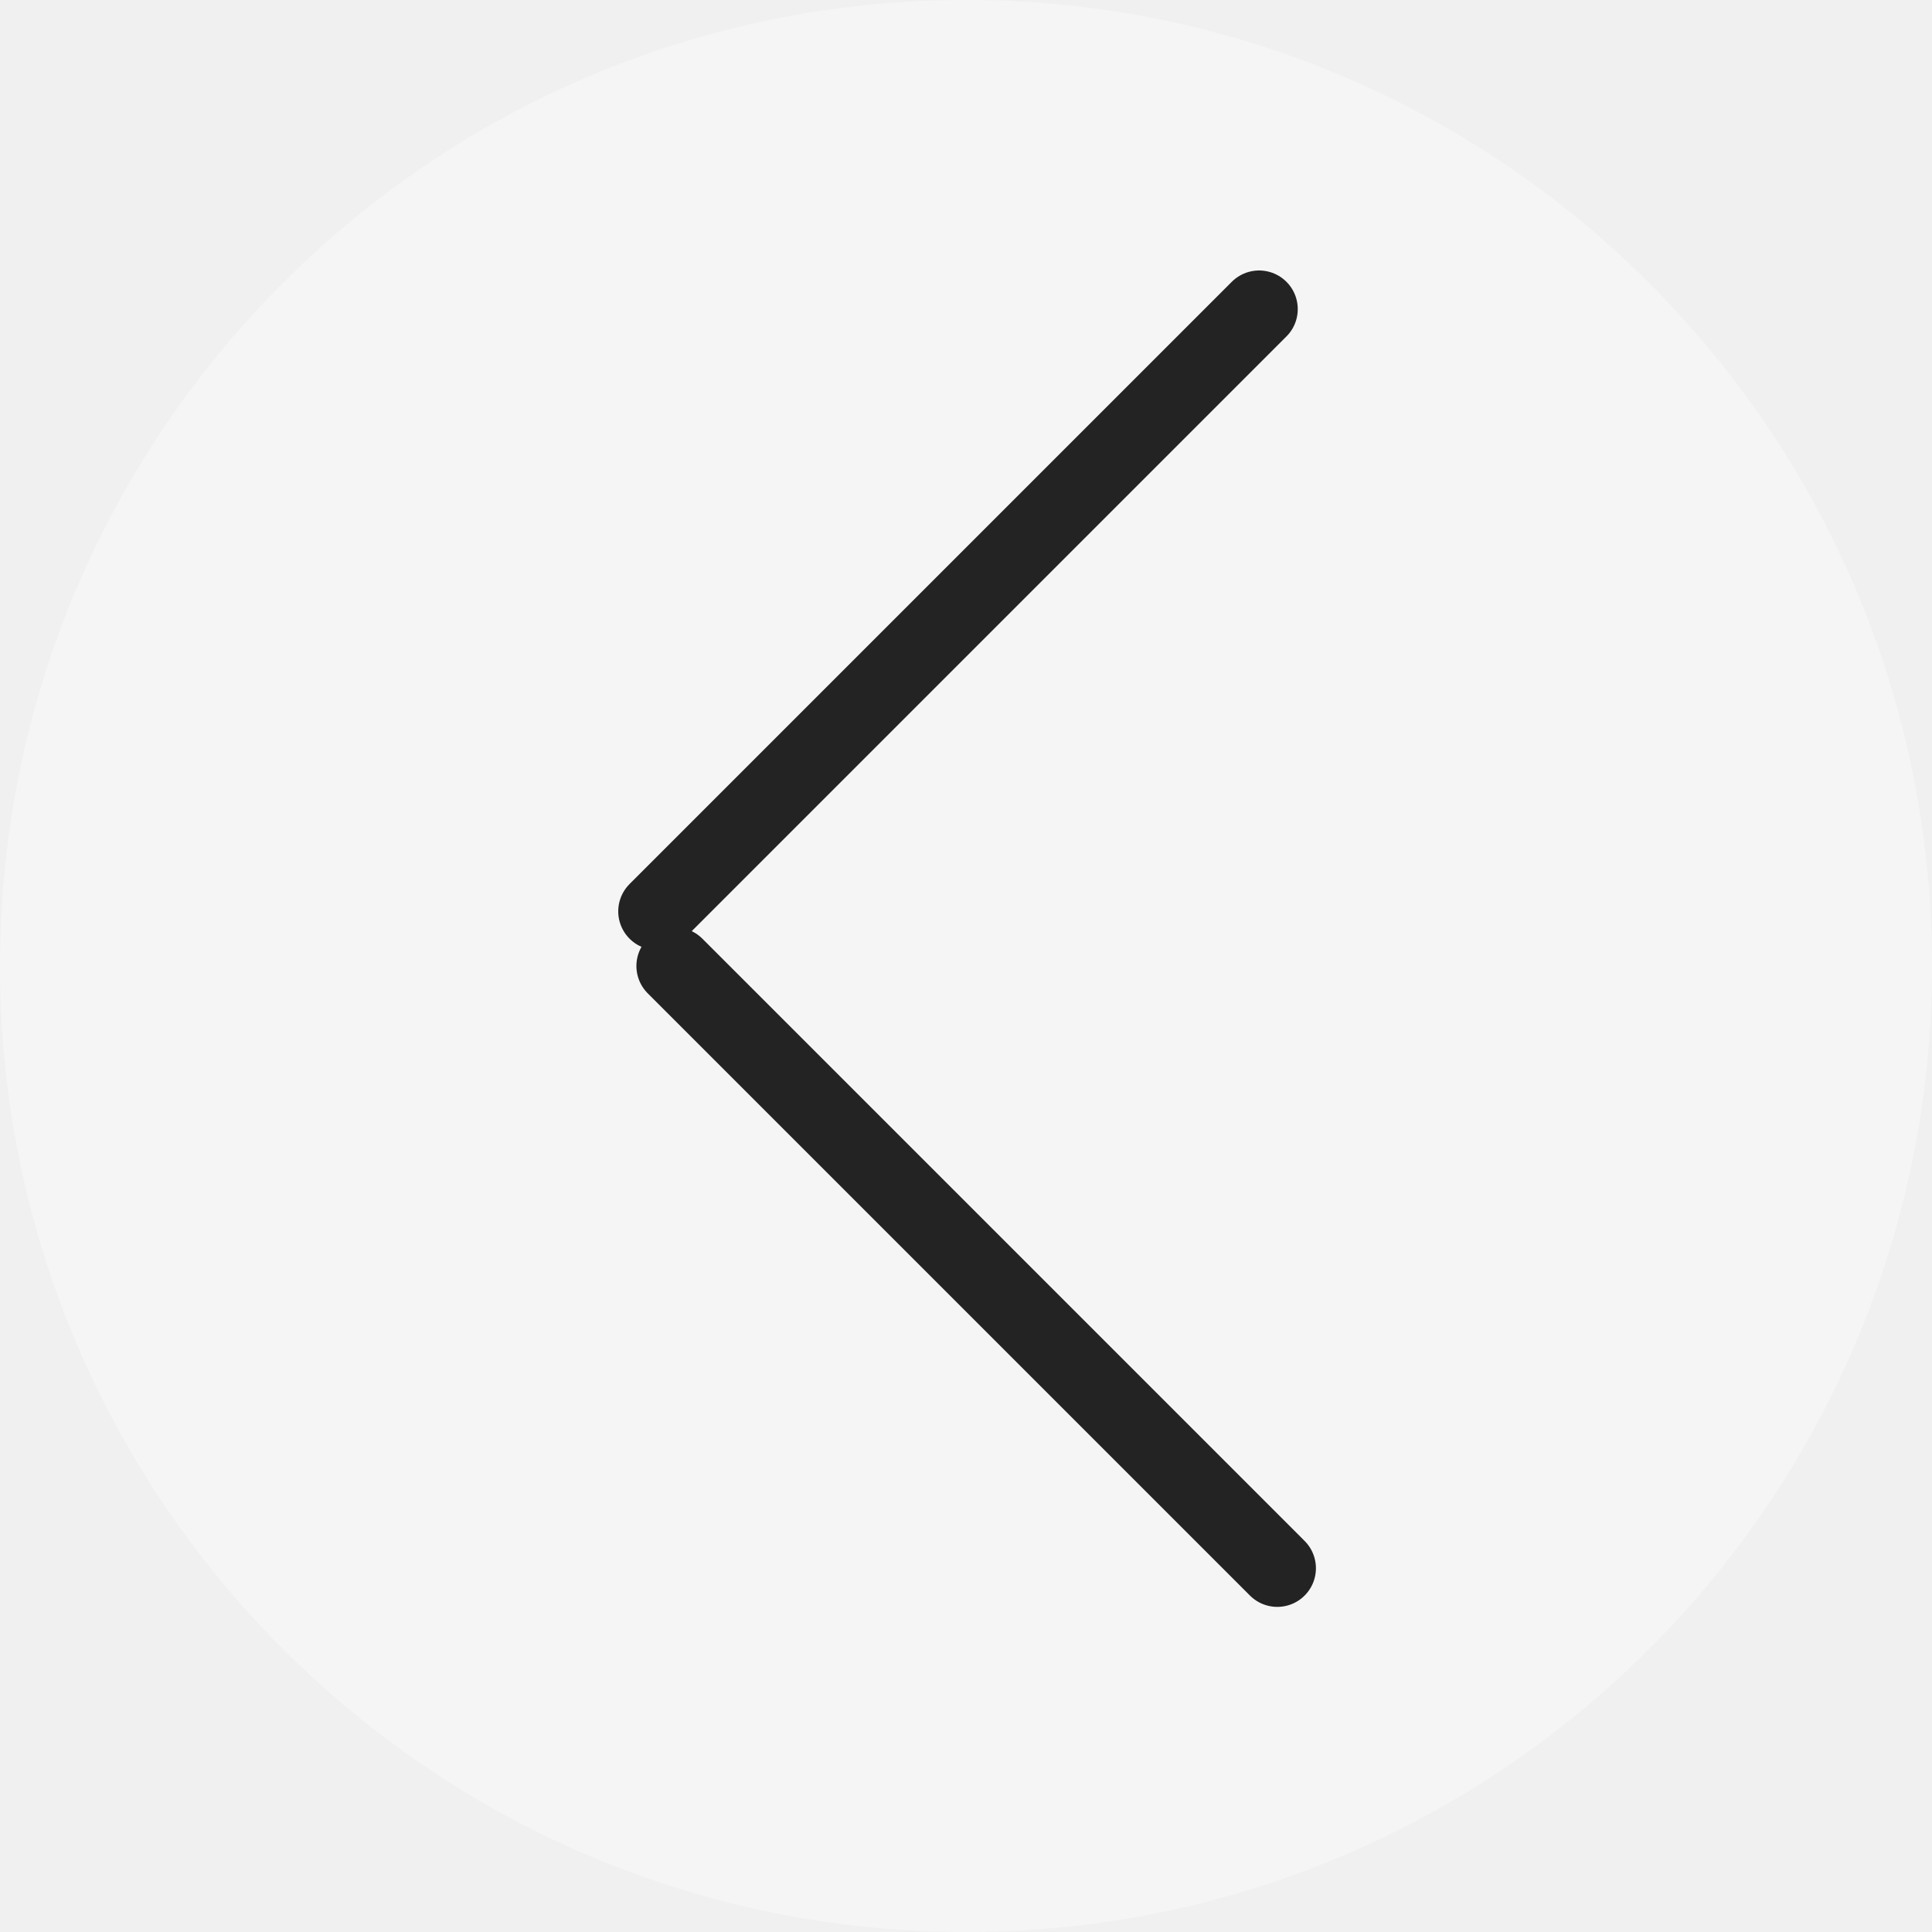
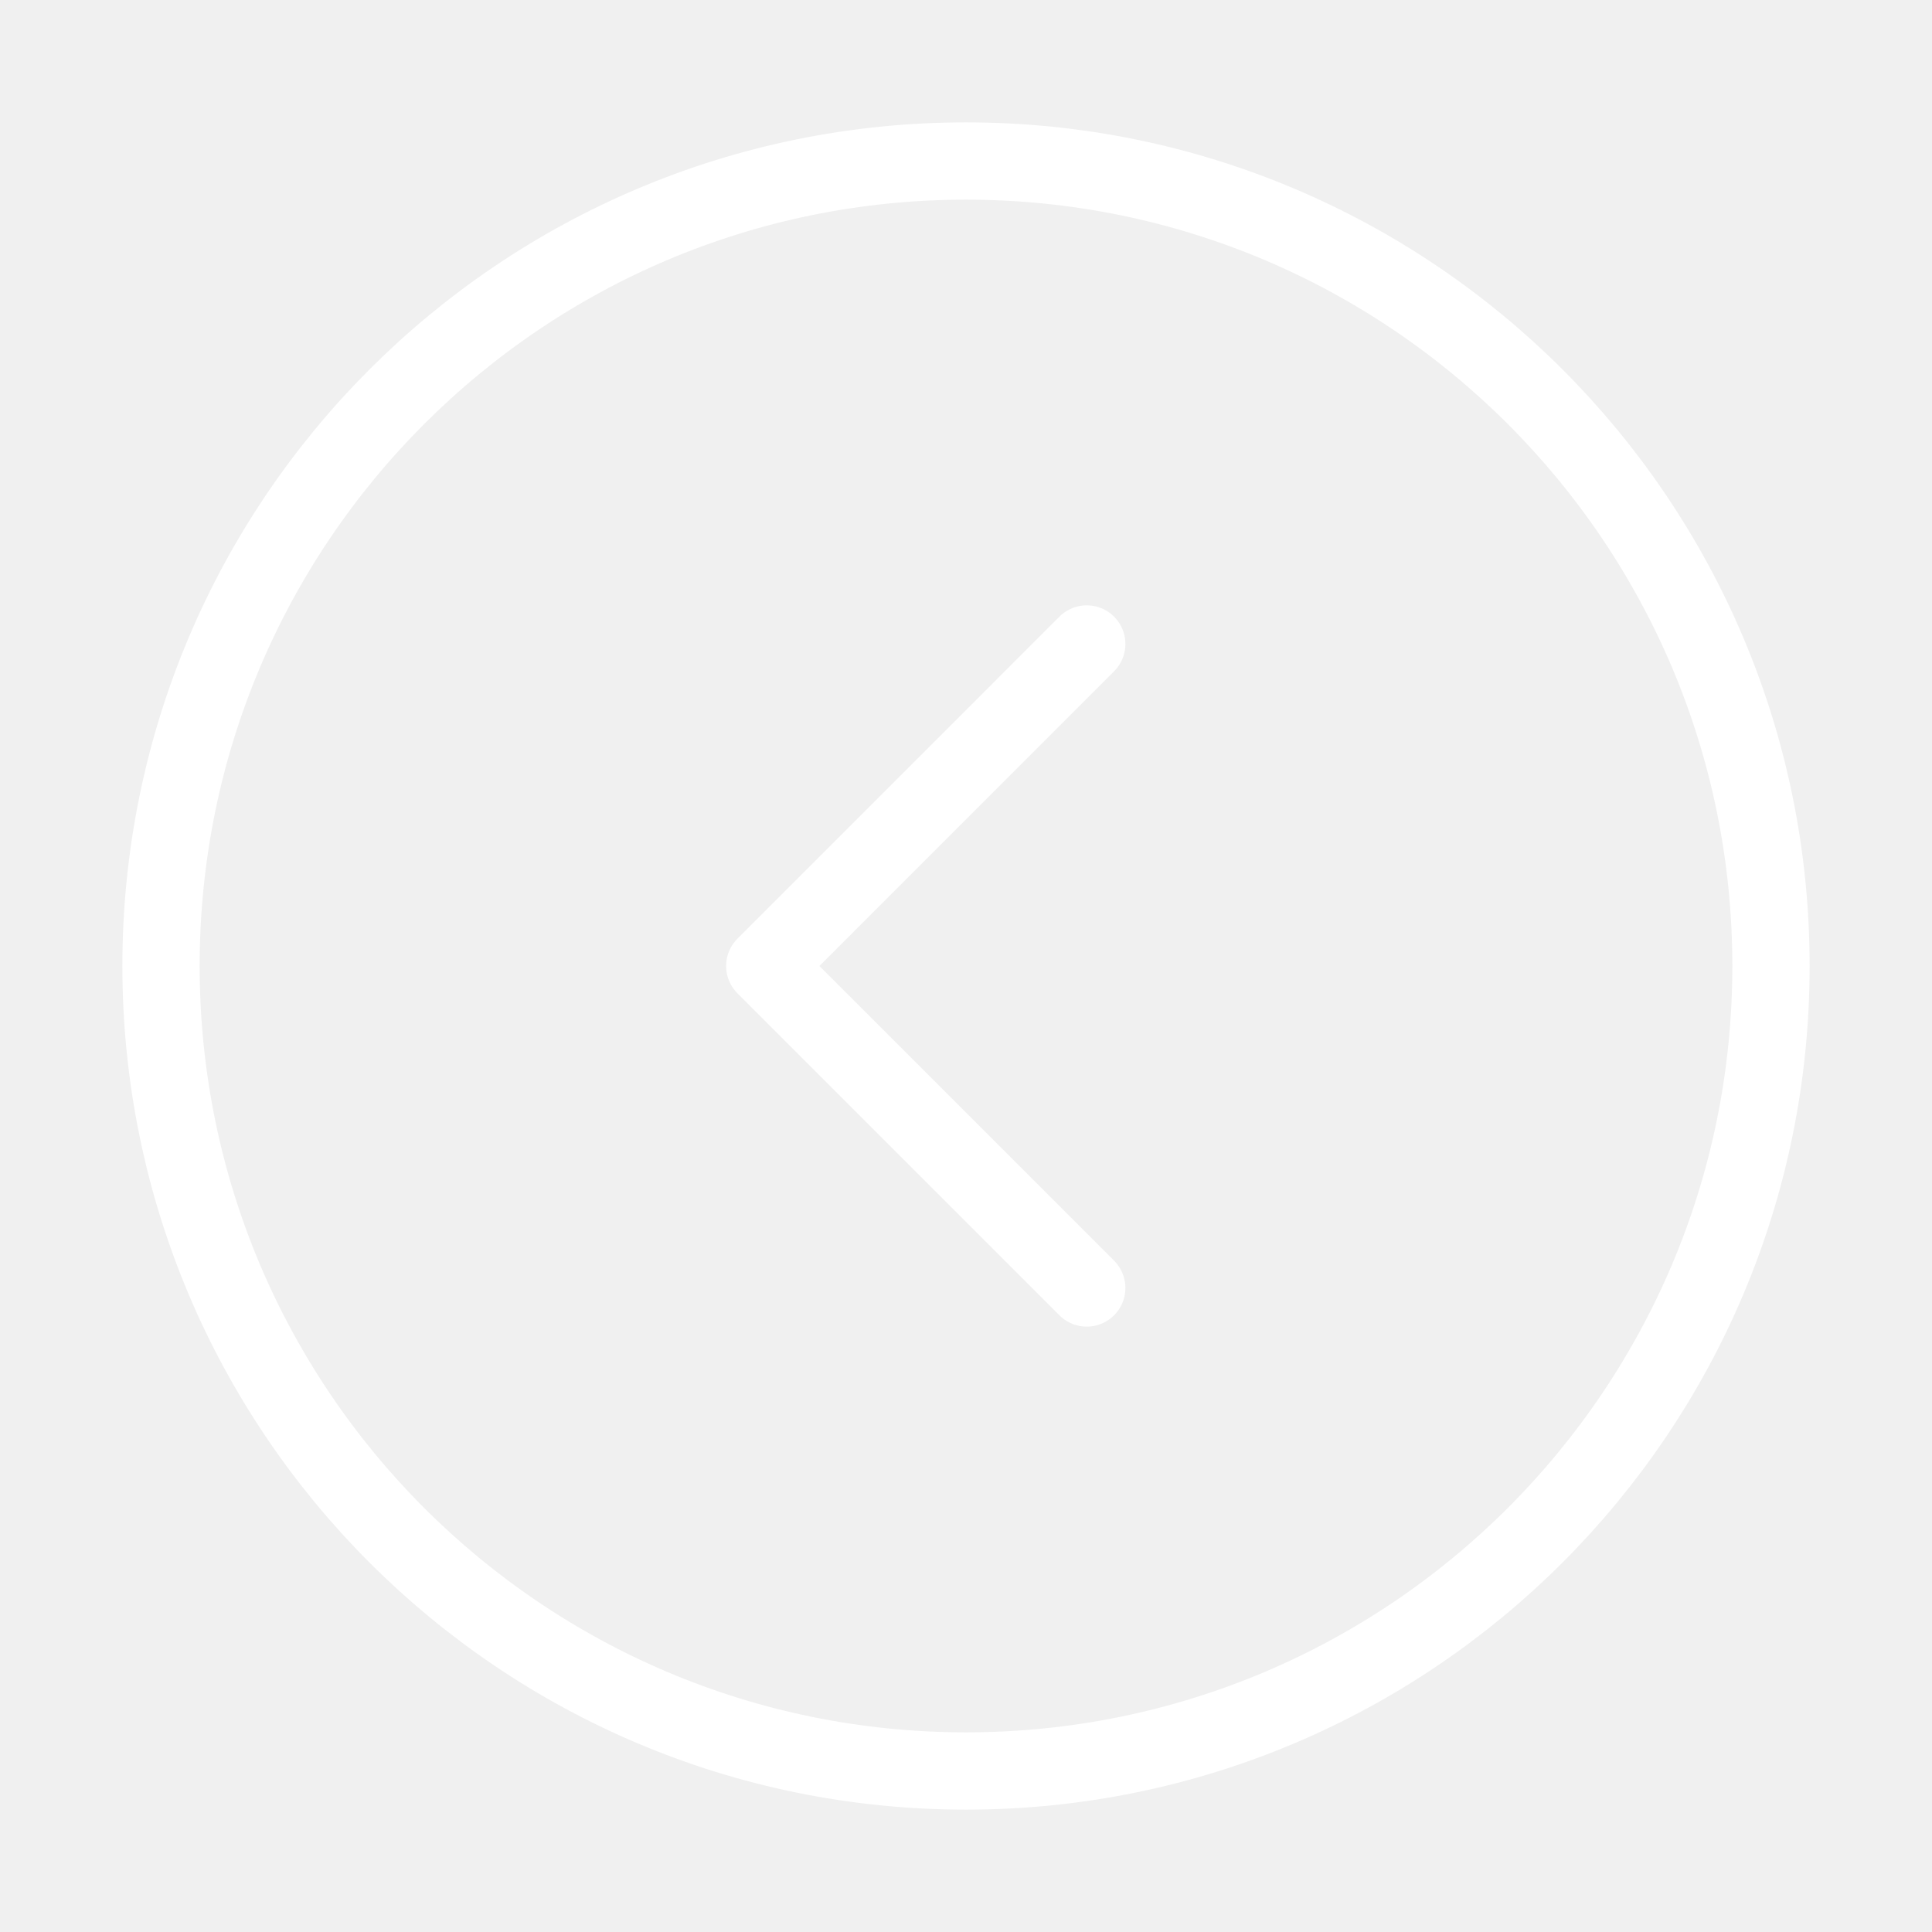
<svg xmlns="http://www.w3.org/2000/svg" width="50" height="50" viewBox="0 0 50 50" fill="none">
-   <circle cx="25" cy="25" r="25" fill="#F5F5F5" />
-   <line x1="1" y1="-1" x2="23.042" y2="-1" transform="matrix(-0.707107 0.707107 0.707107 0.707107 34 8)" stroke="#232323" stroke-width="2" stroke-linecap="round" />
-   <line x1="17.47" y1="25" x2="33.056" y2="40.586" stroke="#232323" stroke-width="2" stroke-linecap="round" />
+   <path d="M25 45.833C36.506 45.833 45.833 36.506 45.833 25C45.833 13.494 36.506 4.167 25 4.167C13.494 4.167 4.167 13.494 4.167 25C4.167 36.506 13.494 45.833 25 45.833Z" stroke="white" stroke-width="2" />
+   <path d="M28.125 16.666L19.792 25L28.125 33.333" stroke="white" stroke-width="2" stroke-linecap="round" stroke-linejoin="round" />
</svg>
